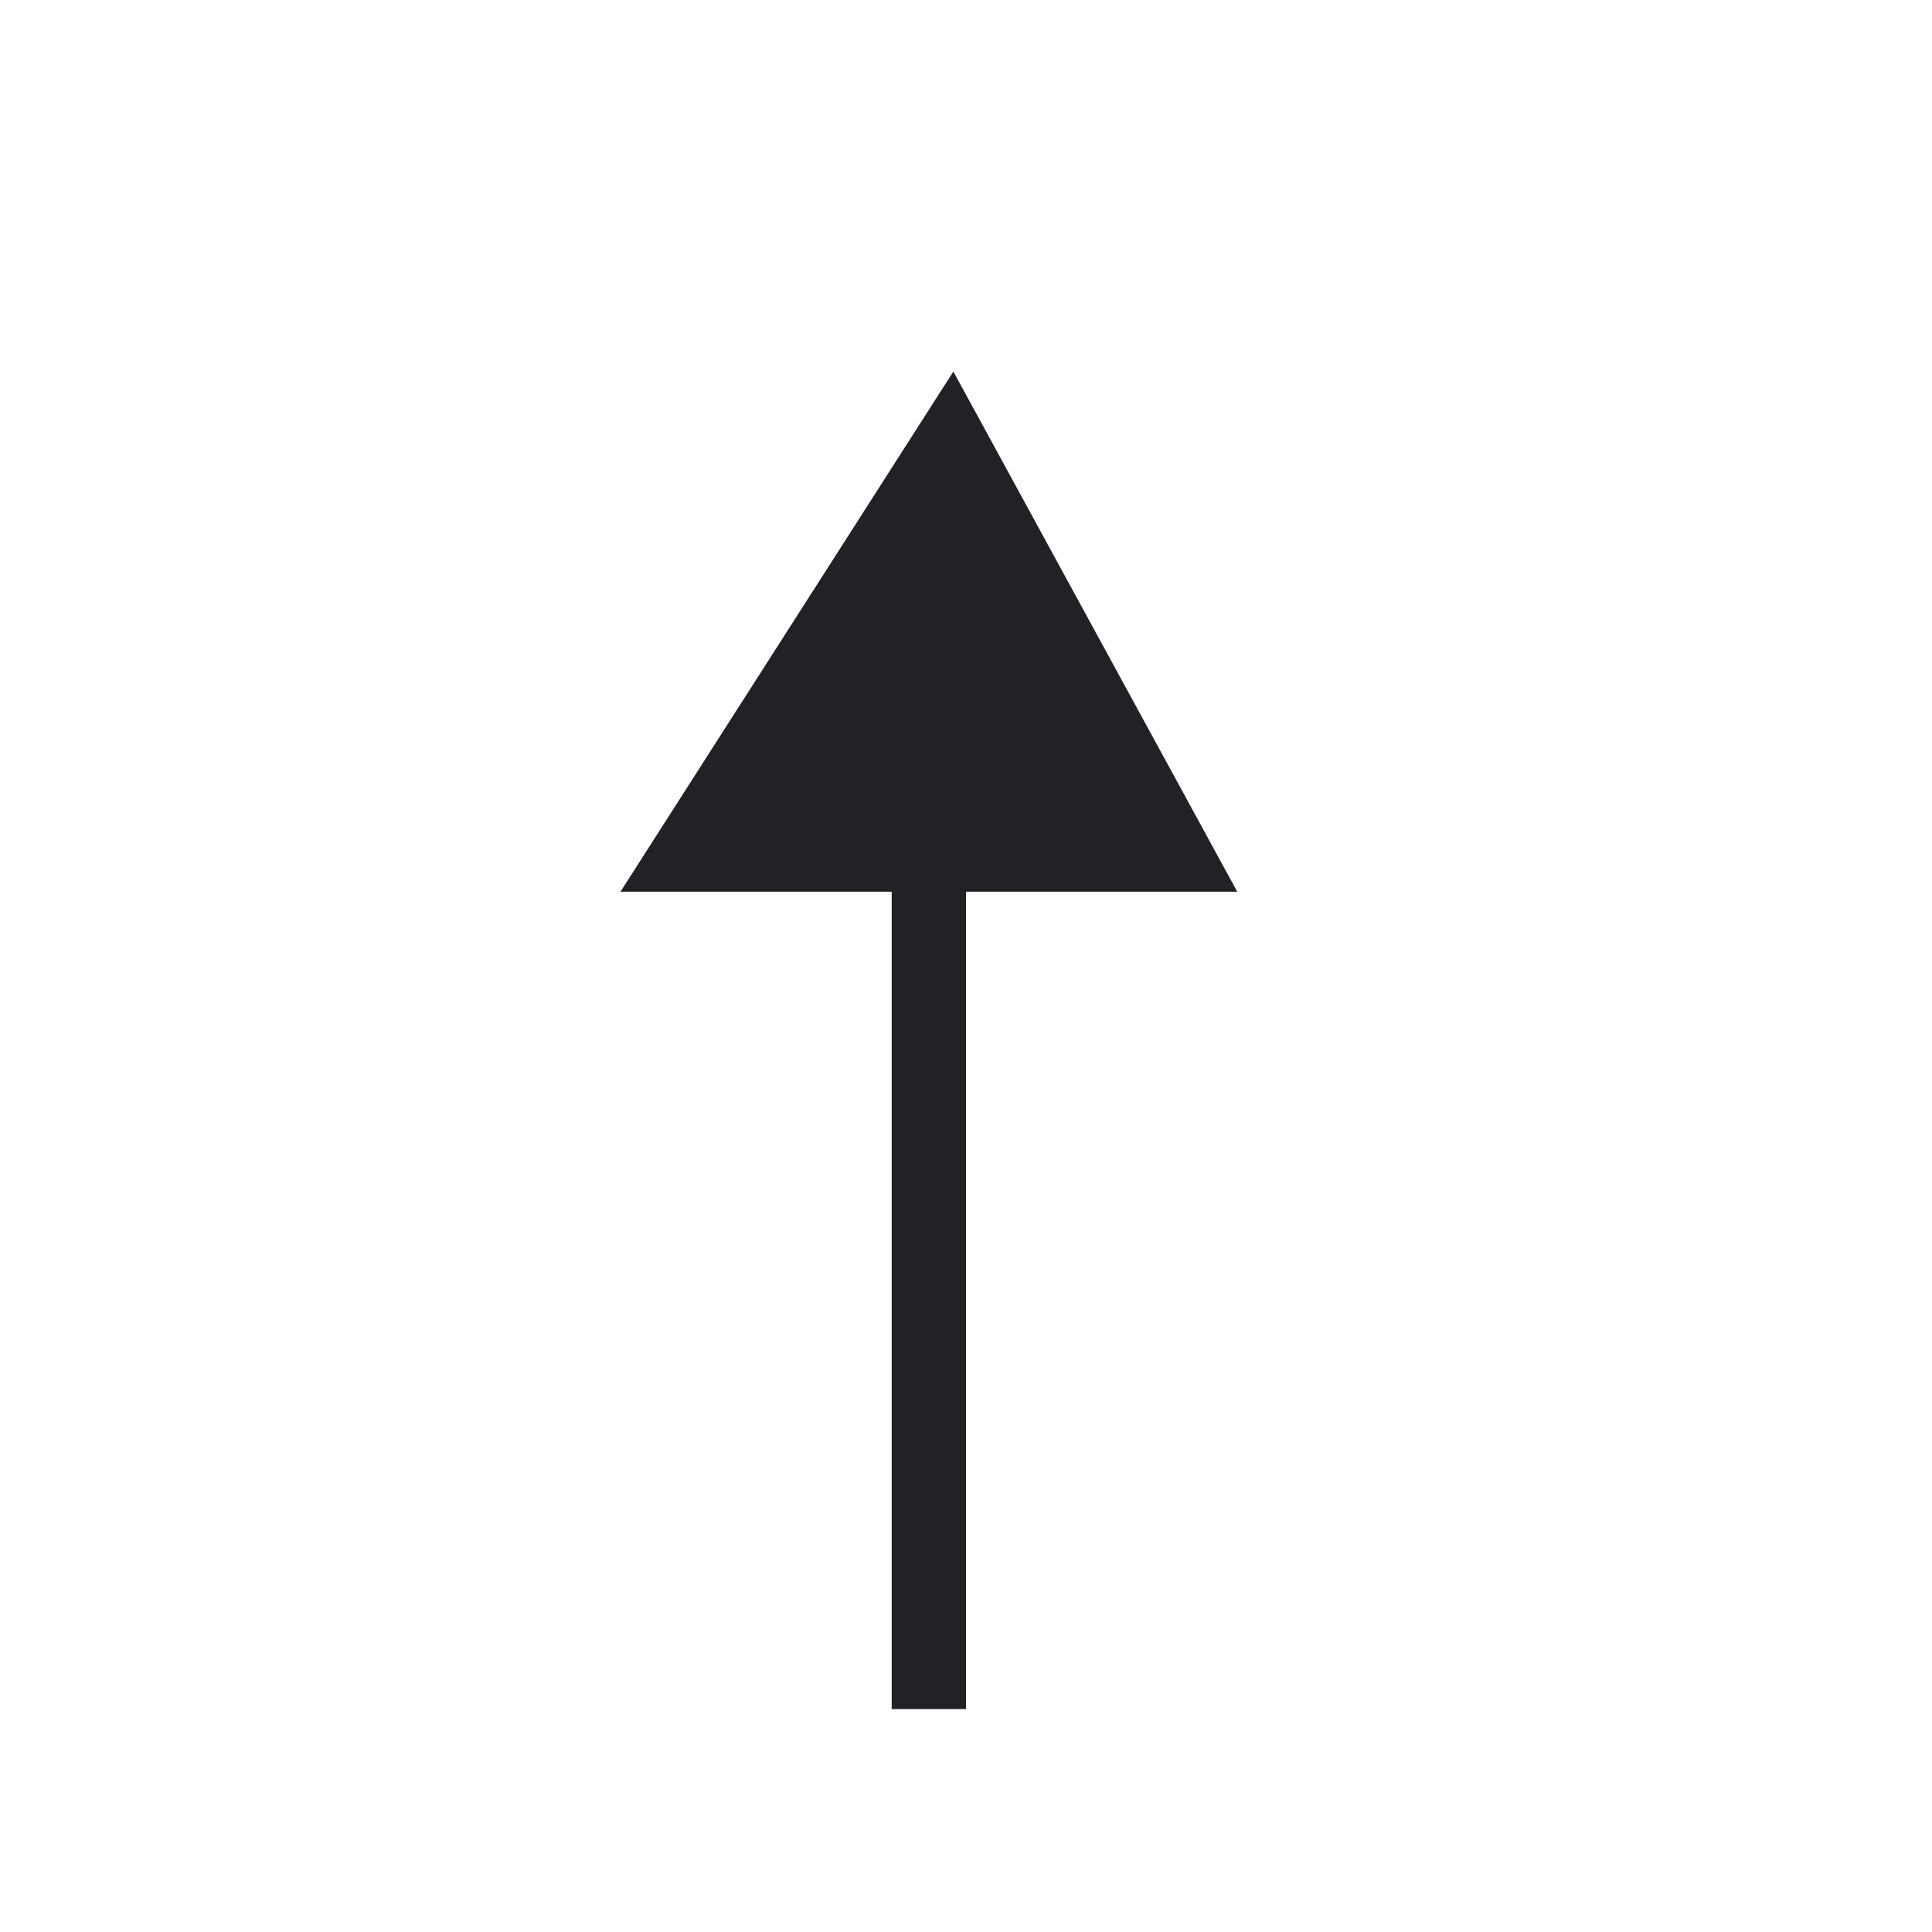
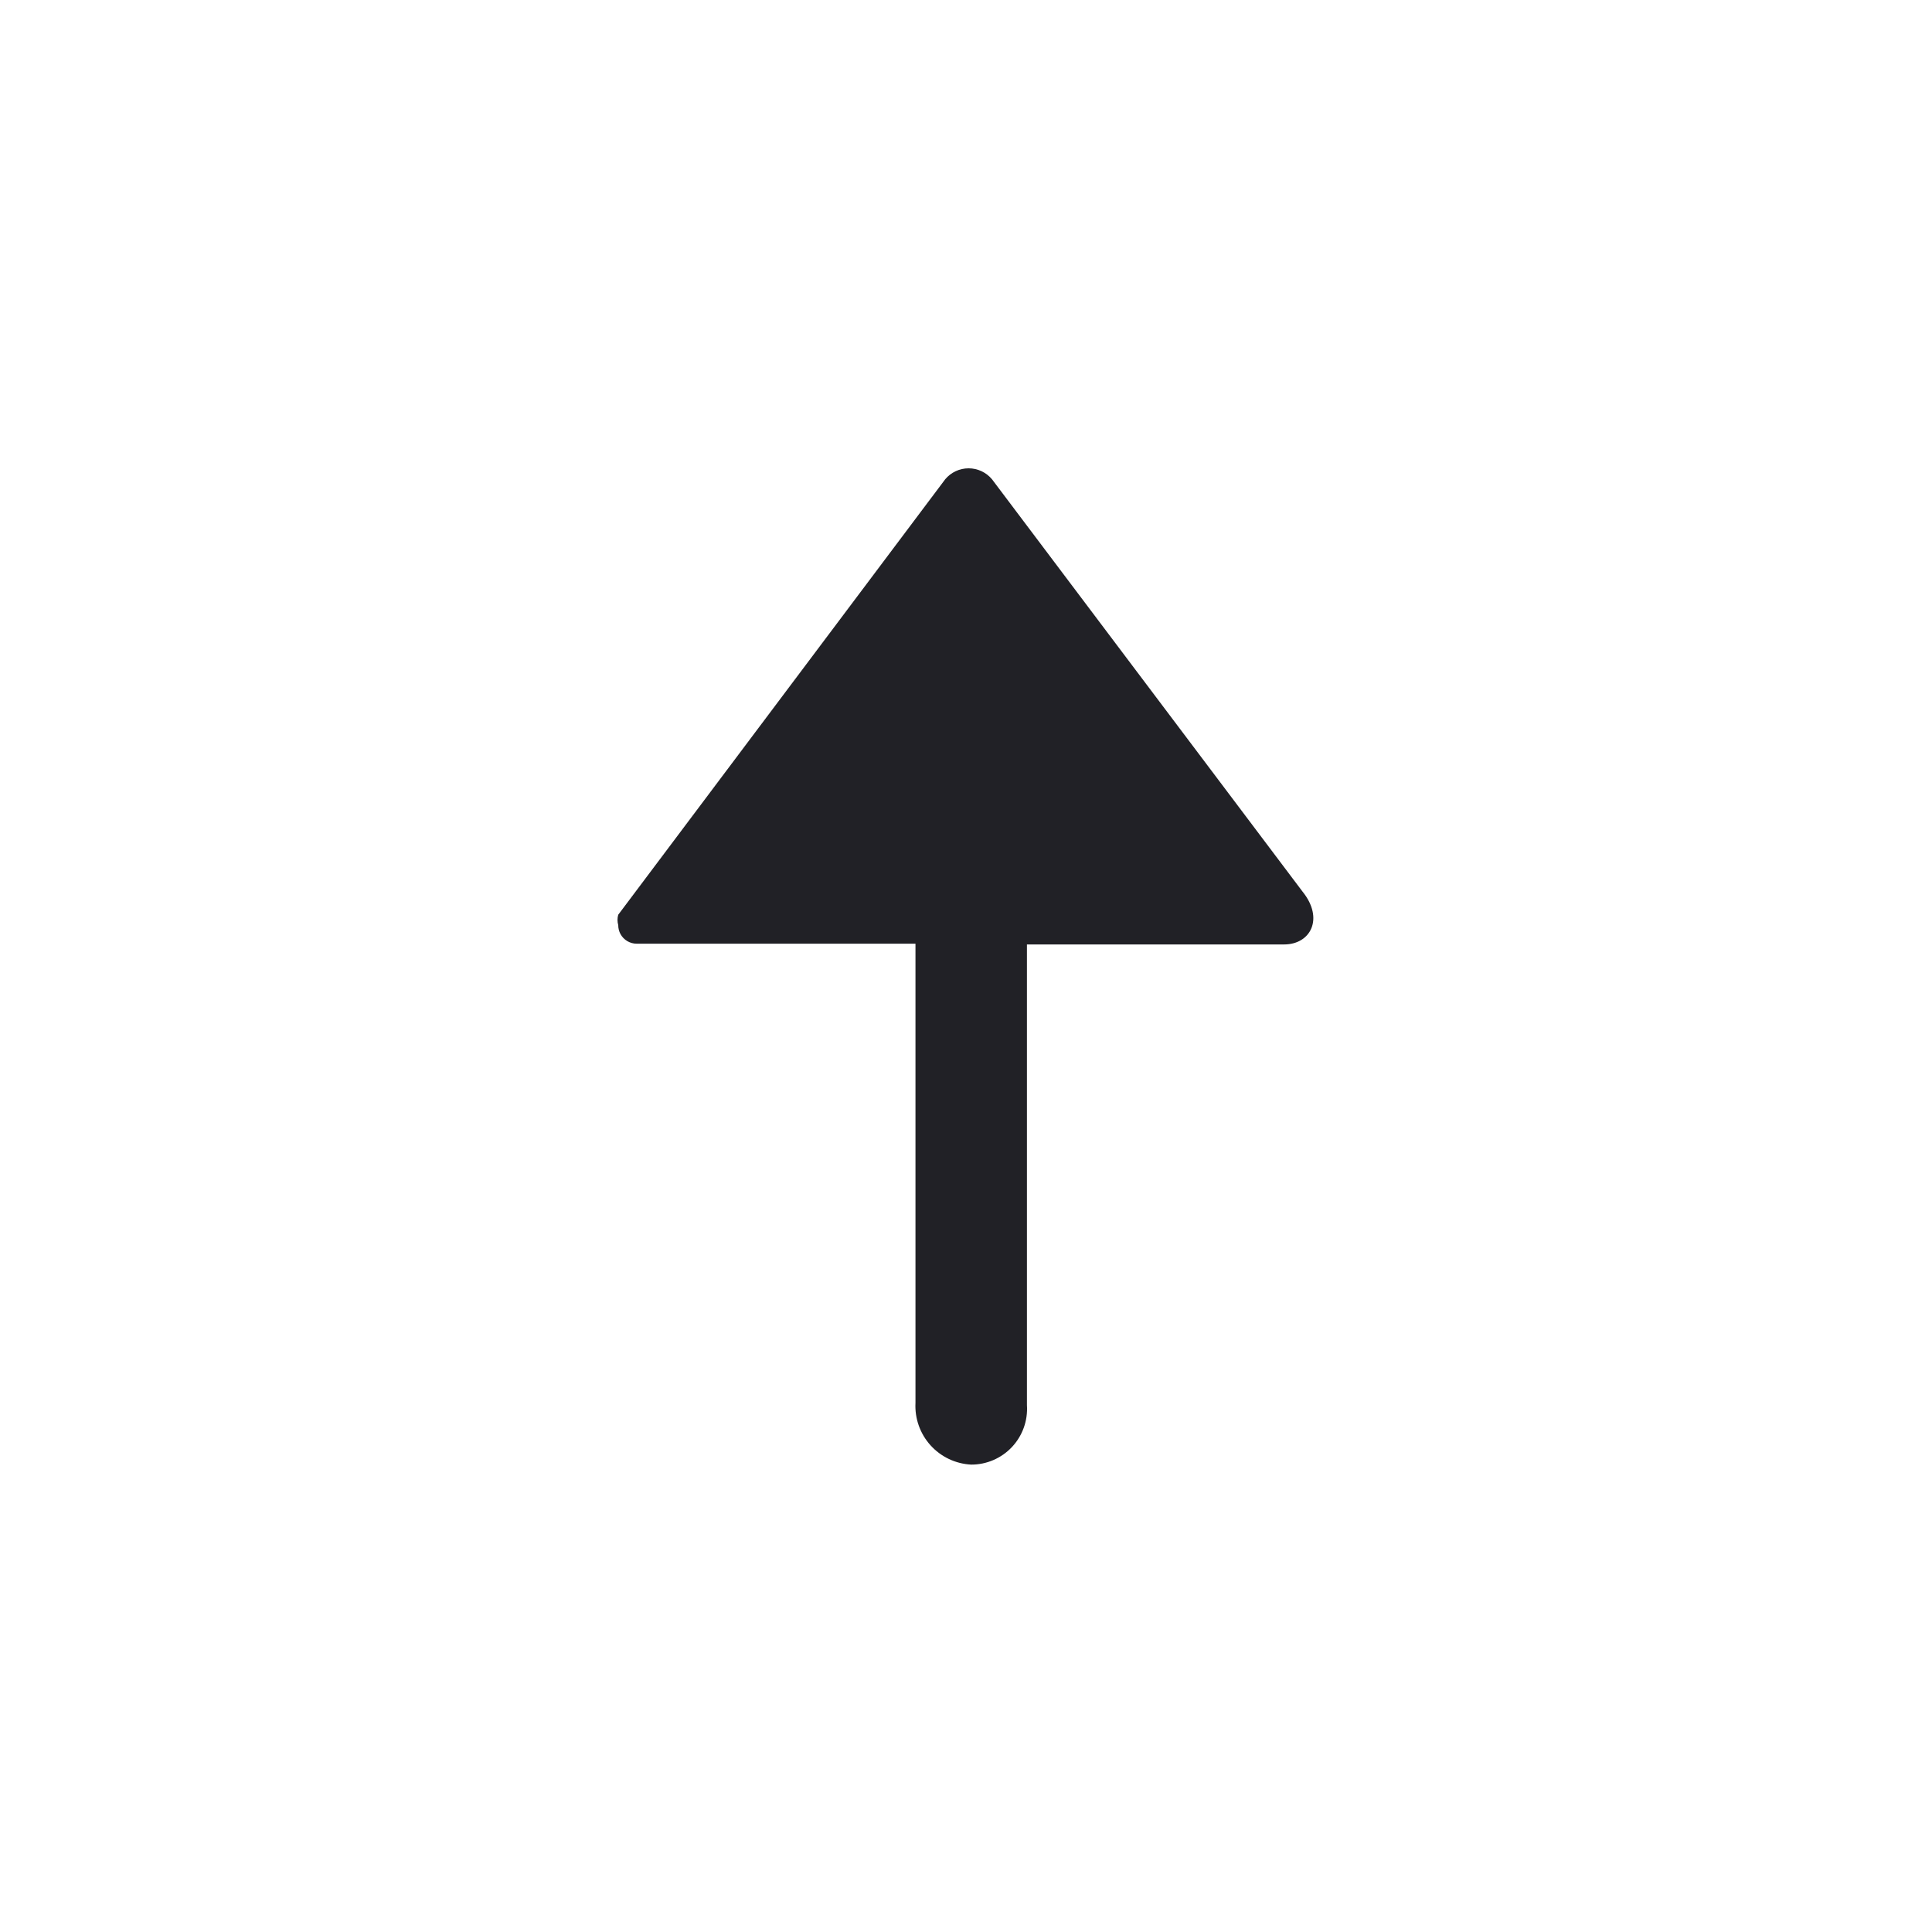
- <svg xmlns="http://www.w3.org/2000/svg" id="Layer_1" data-name="Layer 1" viewBox="0 0 26 26">
-   <line x1="12.5" y1="23" x2="12.5" y2="9" style="fill:none;stroke:#212126;stroke-miterlimit:10" />
-   <polygon points="12.83 5 8.35 12 16.65 12 12.83 5" style="fill:#212126" />
+ <svg xmlns="http://www.w3.org/2000/svg" id="expanded" viewBox="0 0 26 26">
+   <defs>
+     <style>.cls-1{fill:#212126;}</style>
+   </defs>
+   <path class="cls-1" d="M8.32,12.45a.25.25,0,0,1,0-.14l4.4-5.86a.41.41,0,0,1,.63,0L17.53,12c.29.36.11.71-.25.71H13.82v6.2a.75.75,0,0,1-.75.8.79.79,0,0,1-.75-.83V12.7H8.57a.25.25,0,0,1-.22-.13A.25.25,0,0,1,8.32,12.45Z" />
</svg>
